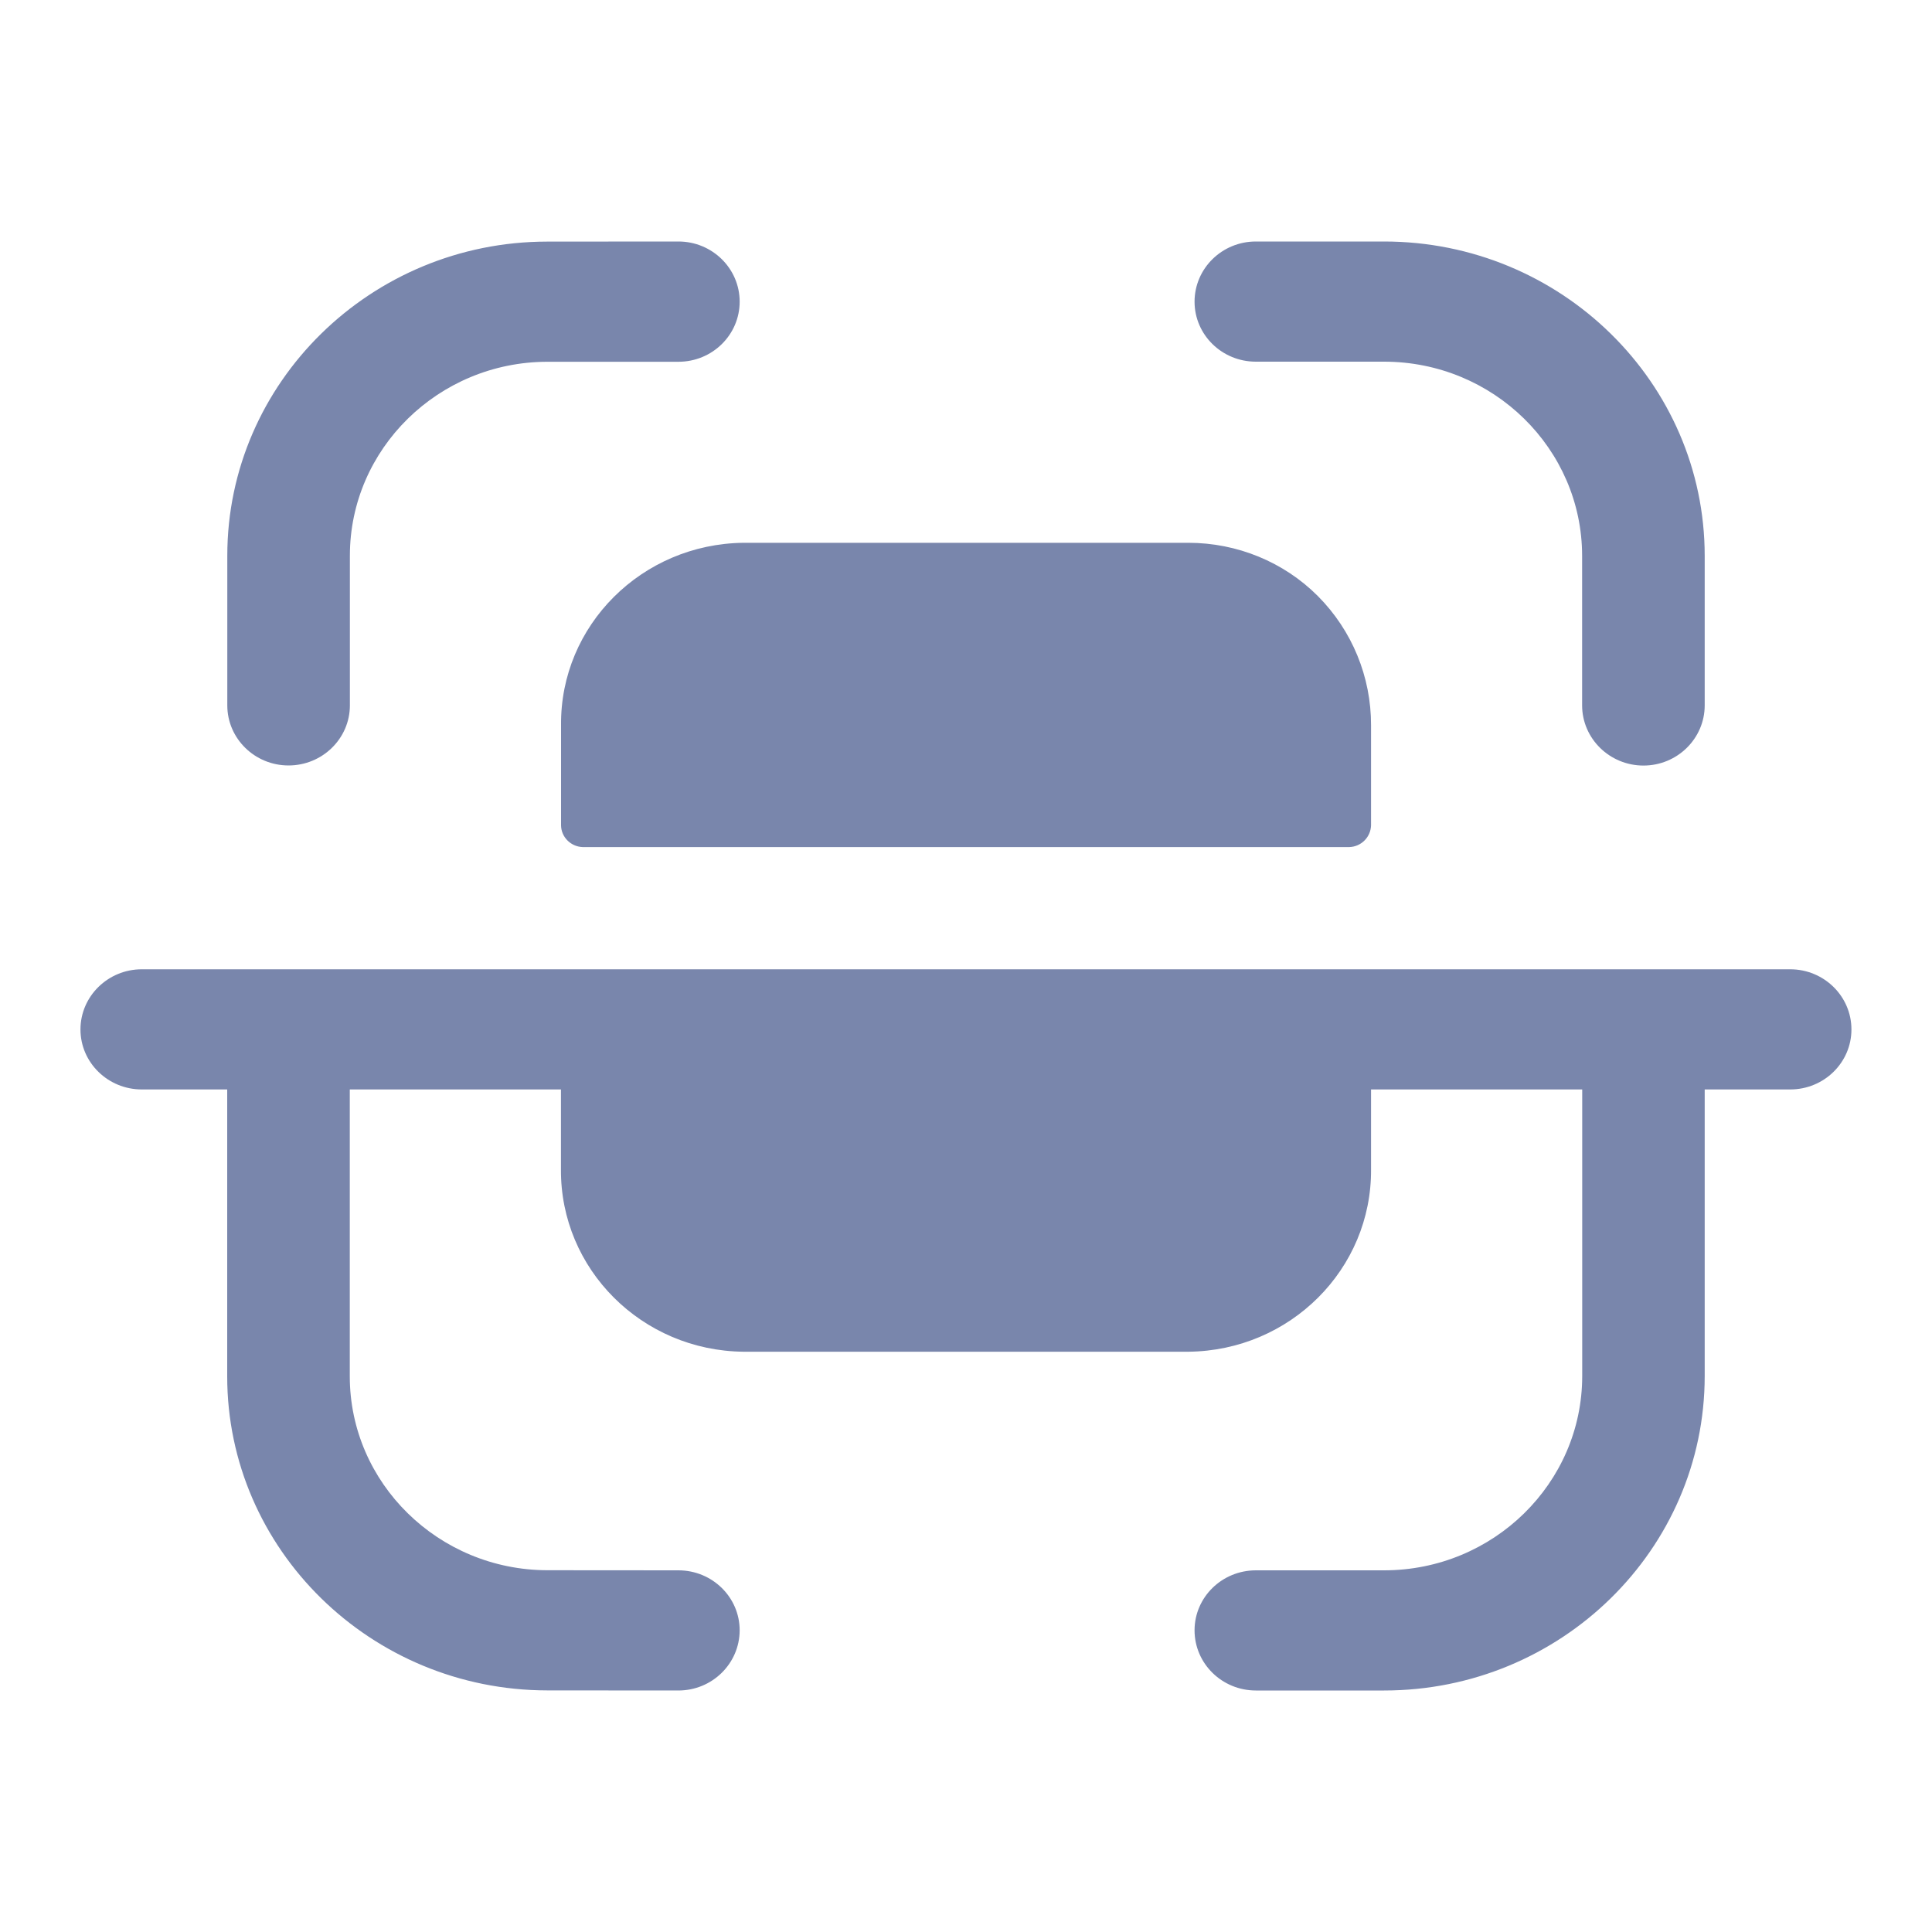
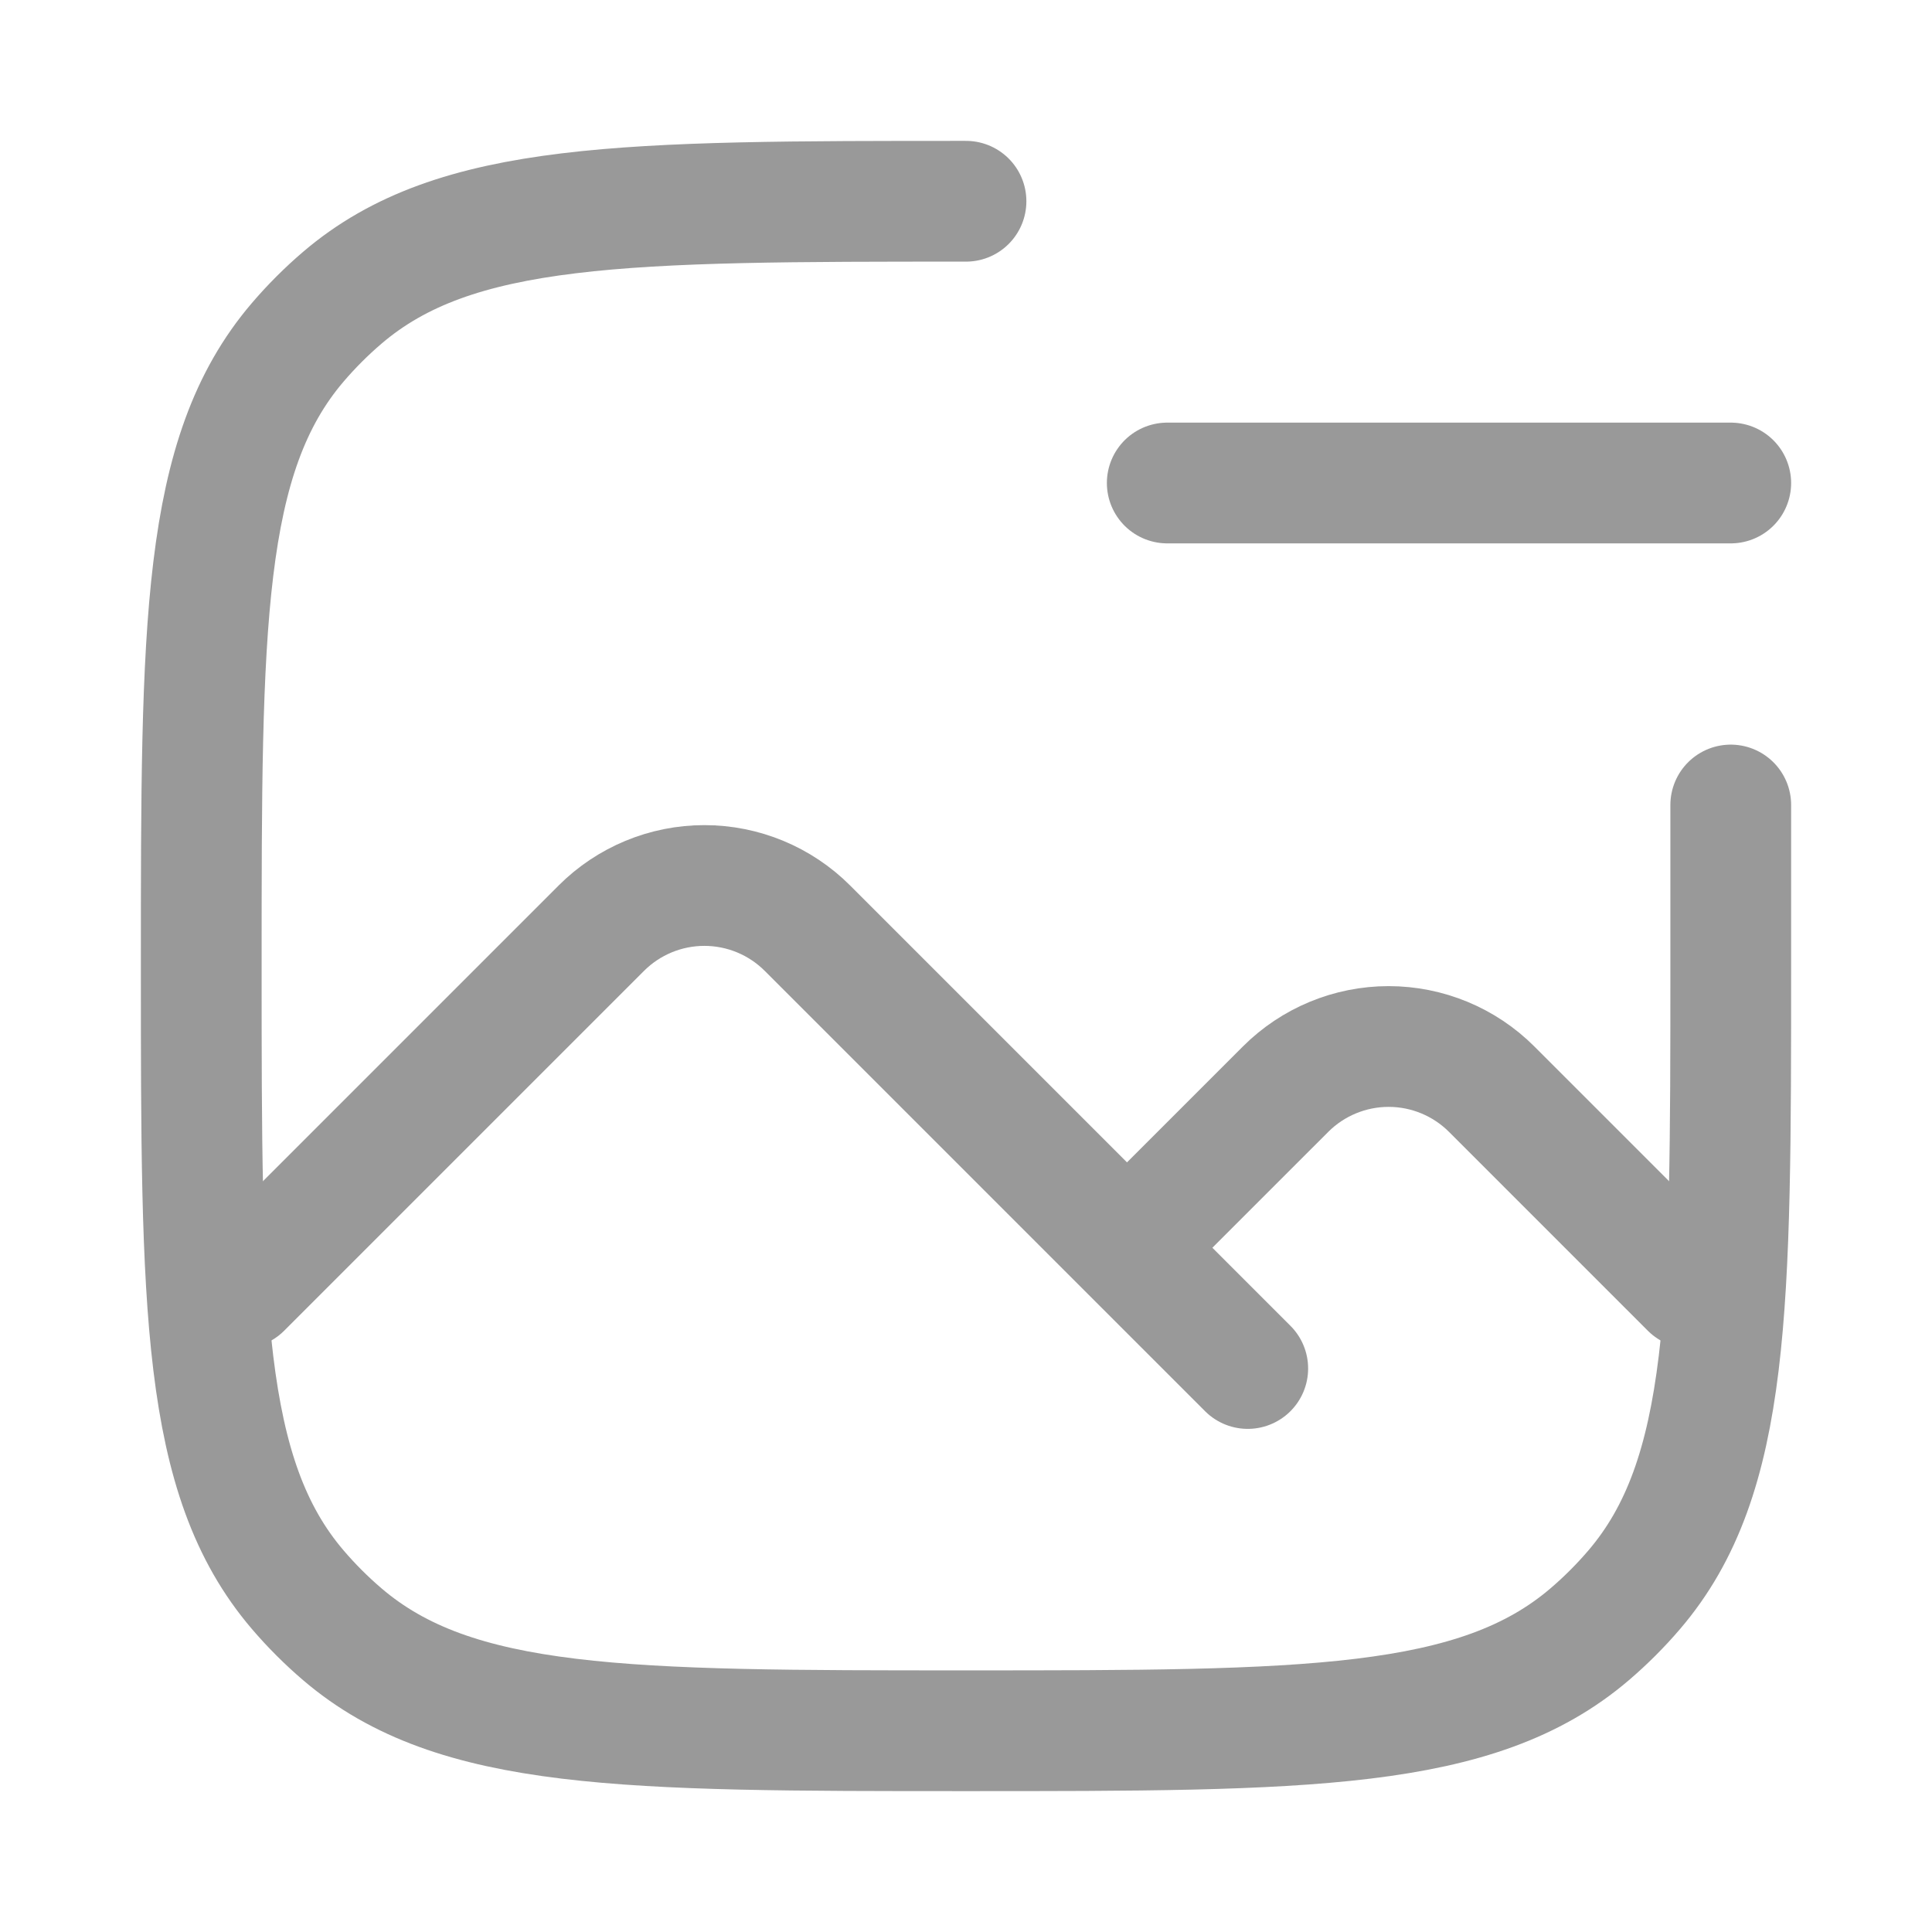
- <svg xmlns="http://www.w3.org/2000/svg" width="20" height="20" viewBox="0 0 20 20" fill="none">
-   <path fill-rule="evenodd" clip-rule="evenodd" d="M7.023 2.5C7.373 2.5 7.657 2.779 7.657 3.123C7.657 3.466 7.374 3.745 7.023 3.745L5.665 3.745C4.539 3.747 3.622 4.647 3.622 5.752V7.302C3.622 7.645 3.337 7.924 2.987 7.924C2.637 7.924 2.353 7.645 2.353 7.302V5.752C2.353 3.961 3.839 2.502 5.664 2.501L7.022 2.5H7.023ZM13 2.5H14.328C16.159 2.5 17.647 3.96 17.647 5.755V7.302C17.647 7.645 17.363 7.925 17.013 7.925C16.663 7.925 16.378 7.645 16.378 7.302V5.755C16.378 4.646 15.459 3.744 14.328 3.744H13C12.65 3.744 12.366 3.466 12.366 3.123C12.366 2.779 12.65 2.5 13 2.5ZM12.302 5.619H7.698C6.645 5.63 5.798 6.474 5.808 7.507V8.545C5.81 8.666 5.909 8.765 6.033 8.769H13.966C14.09 8.766 14.189 8.667 14.193 8.545V7.507C14.194 7.008 13.998 6.528 13.643 6.171C13.29 5.817 12.806 5.619 12.302 5.619ZM1.468 10.034H18.532C18.882 10.034 19.166 10.313 19.166 10.657C19.166 11 18.882 11.278 18.532 11.278H17.647V14.244C17.647 16.041 16.158 17.5 14.328 17.5H13.001C12.65 17.5 12.366 17.221 12.366 16.877C12.366 16.534 12.65 16.256 13.001 16.256H14.328C15.459 16.256 16.379 15.354 16.379 14.244V11.278H14.193V12.104C14.201 13.138 13.355 13.983 12.301 13.993H7.698C6.645 13.983 5.799 13.138 5.807 12.104V11.278H3.621V14.248C3.621 15.353 4.539 16.253 5.666 16.255L7.023 16.256C7.373 16.256 7.657 16.534 7.657 16.877C7.656 17.221 7.373 17.5 7.022 17.5L5.665 17.499C3.839 17.497 2.352 16.039 2.352 14.248V11.278H1.468C1.118 11.278 0.833 11 0.833 10.657C0.833 10.313 1.118 10.034 1.468 10.034Z" fill="#7986AC" />
+ <svg xmlns="http://www.w3.org/2000/svg" viewBox="0 0 24 24" width="24" height="24" color="#999999" fill="none">
+   <path d="M3 16L7.47 11.53C7.809 11.191 8.27 11 8.75 11C9.23 11 9.691 11.191 10.03 11.53L14 15.5M15.5 17L14 15.5M21 16L18.53 13.53C18.191 13.191 17.73 13 17.25 13C16.77 13 16.309 13.191 15.97 13.53L14 15.5" stroke="currentColor" stroke-width="1.5" stroke-linecap="round" stroke-linejoin="round" />
+   <path d="M12 2.5C7.77 2.5 5.655 2.5 4.253 3.698C4.054 3.868 3.868 4.054 3.698 4.253C2.5 5.655 2.5 7.77 2.5 12C2.5 16.23 2.5 18.345 3.698 19.747C3.868 19.946 4.054 20.132 4.253 20.302C5.655 21.5 7.77 21.5 12 21.5C16.23 21.5 18.345 21.5 19.747 20.302C19.946 20.132 20.132 19.946 20.302 19.747C21.5 18.345 21.5 16.23 21.5 12V10" stroke="currentColor" stroke-width="1.5" stroke-linecap="round" stroke-linejoin="round" />
+   <path d="M21.5 6H14.5" stroke="currentColor" stroke-width="1.5" stroke-linecap="round" stroke-linejoin="round" />
</svg>
